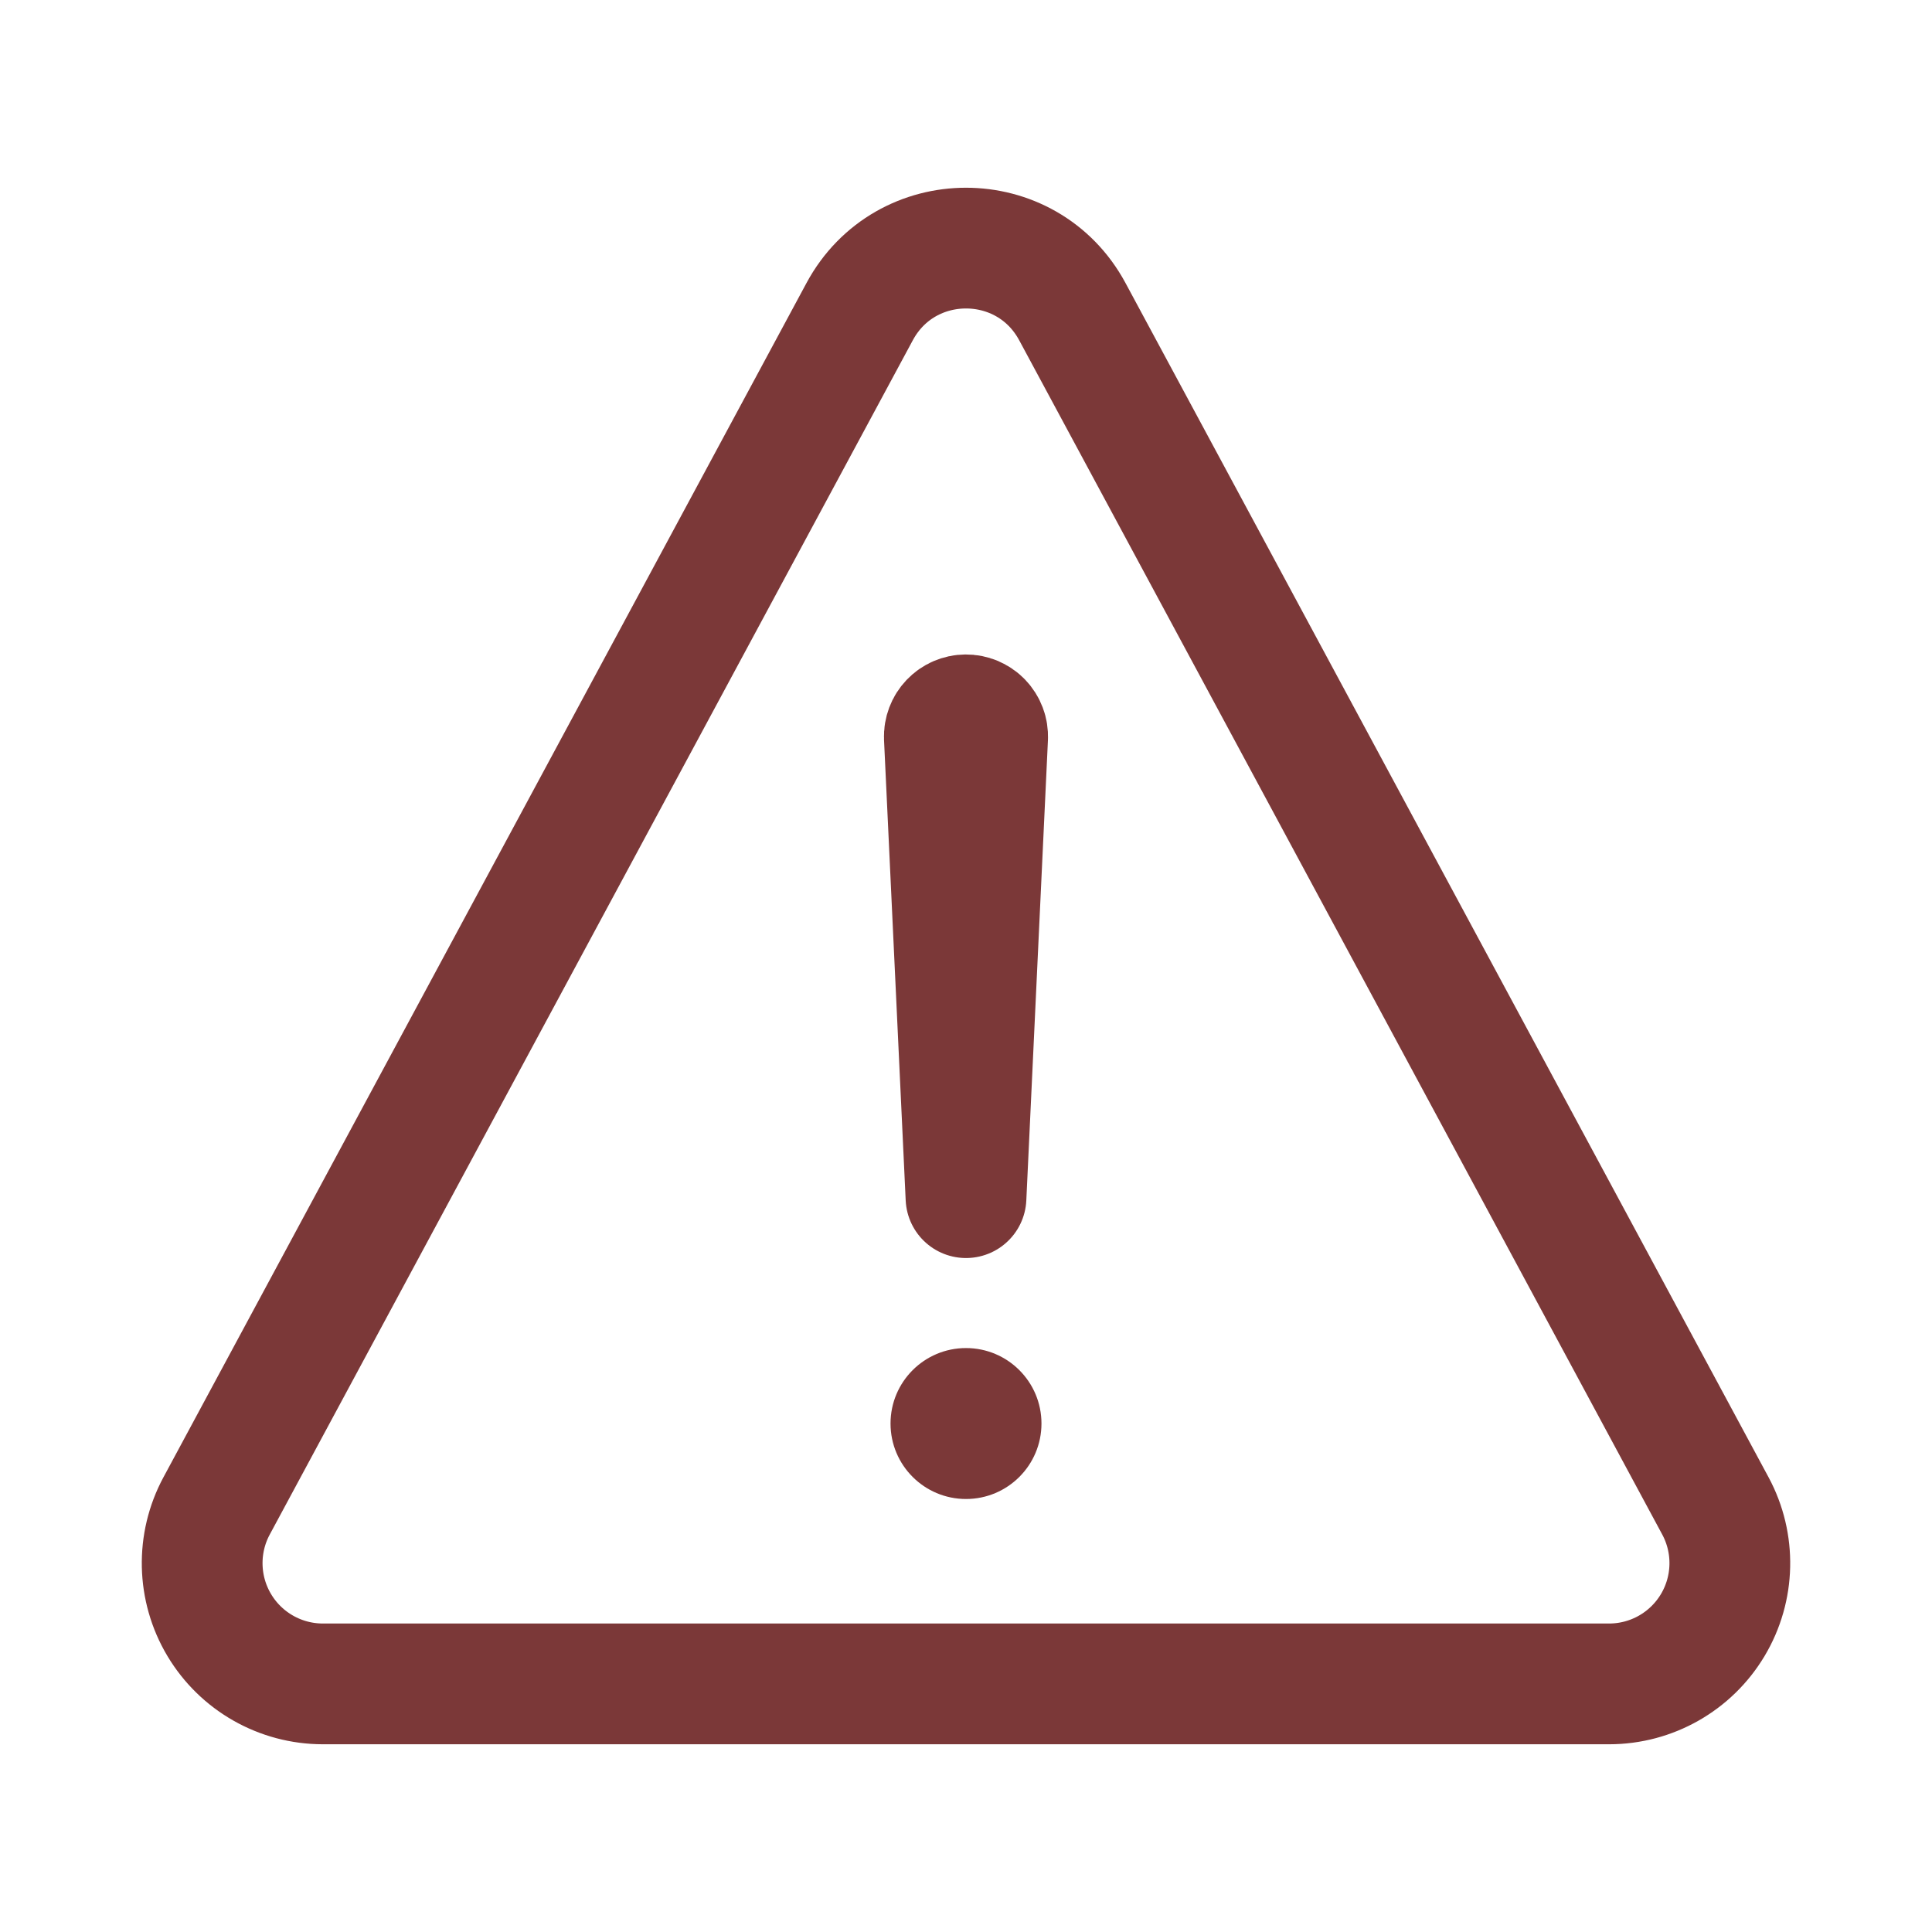
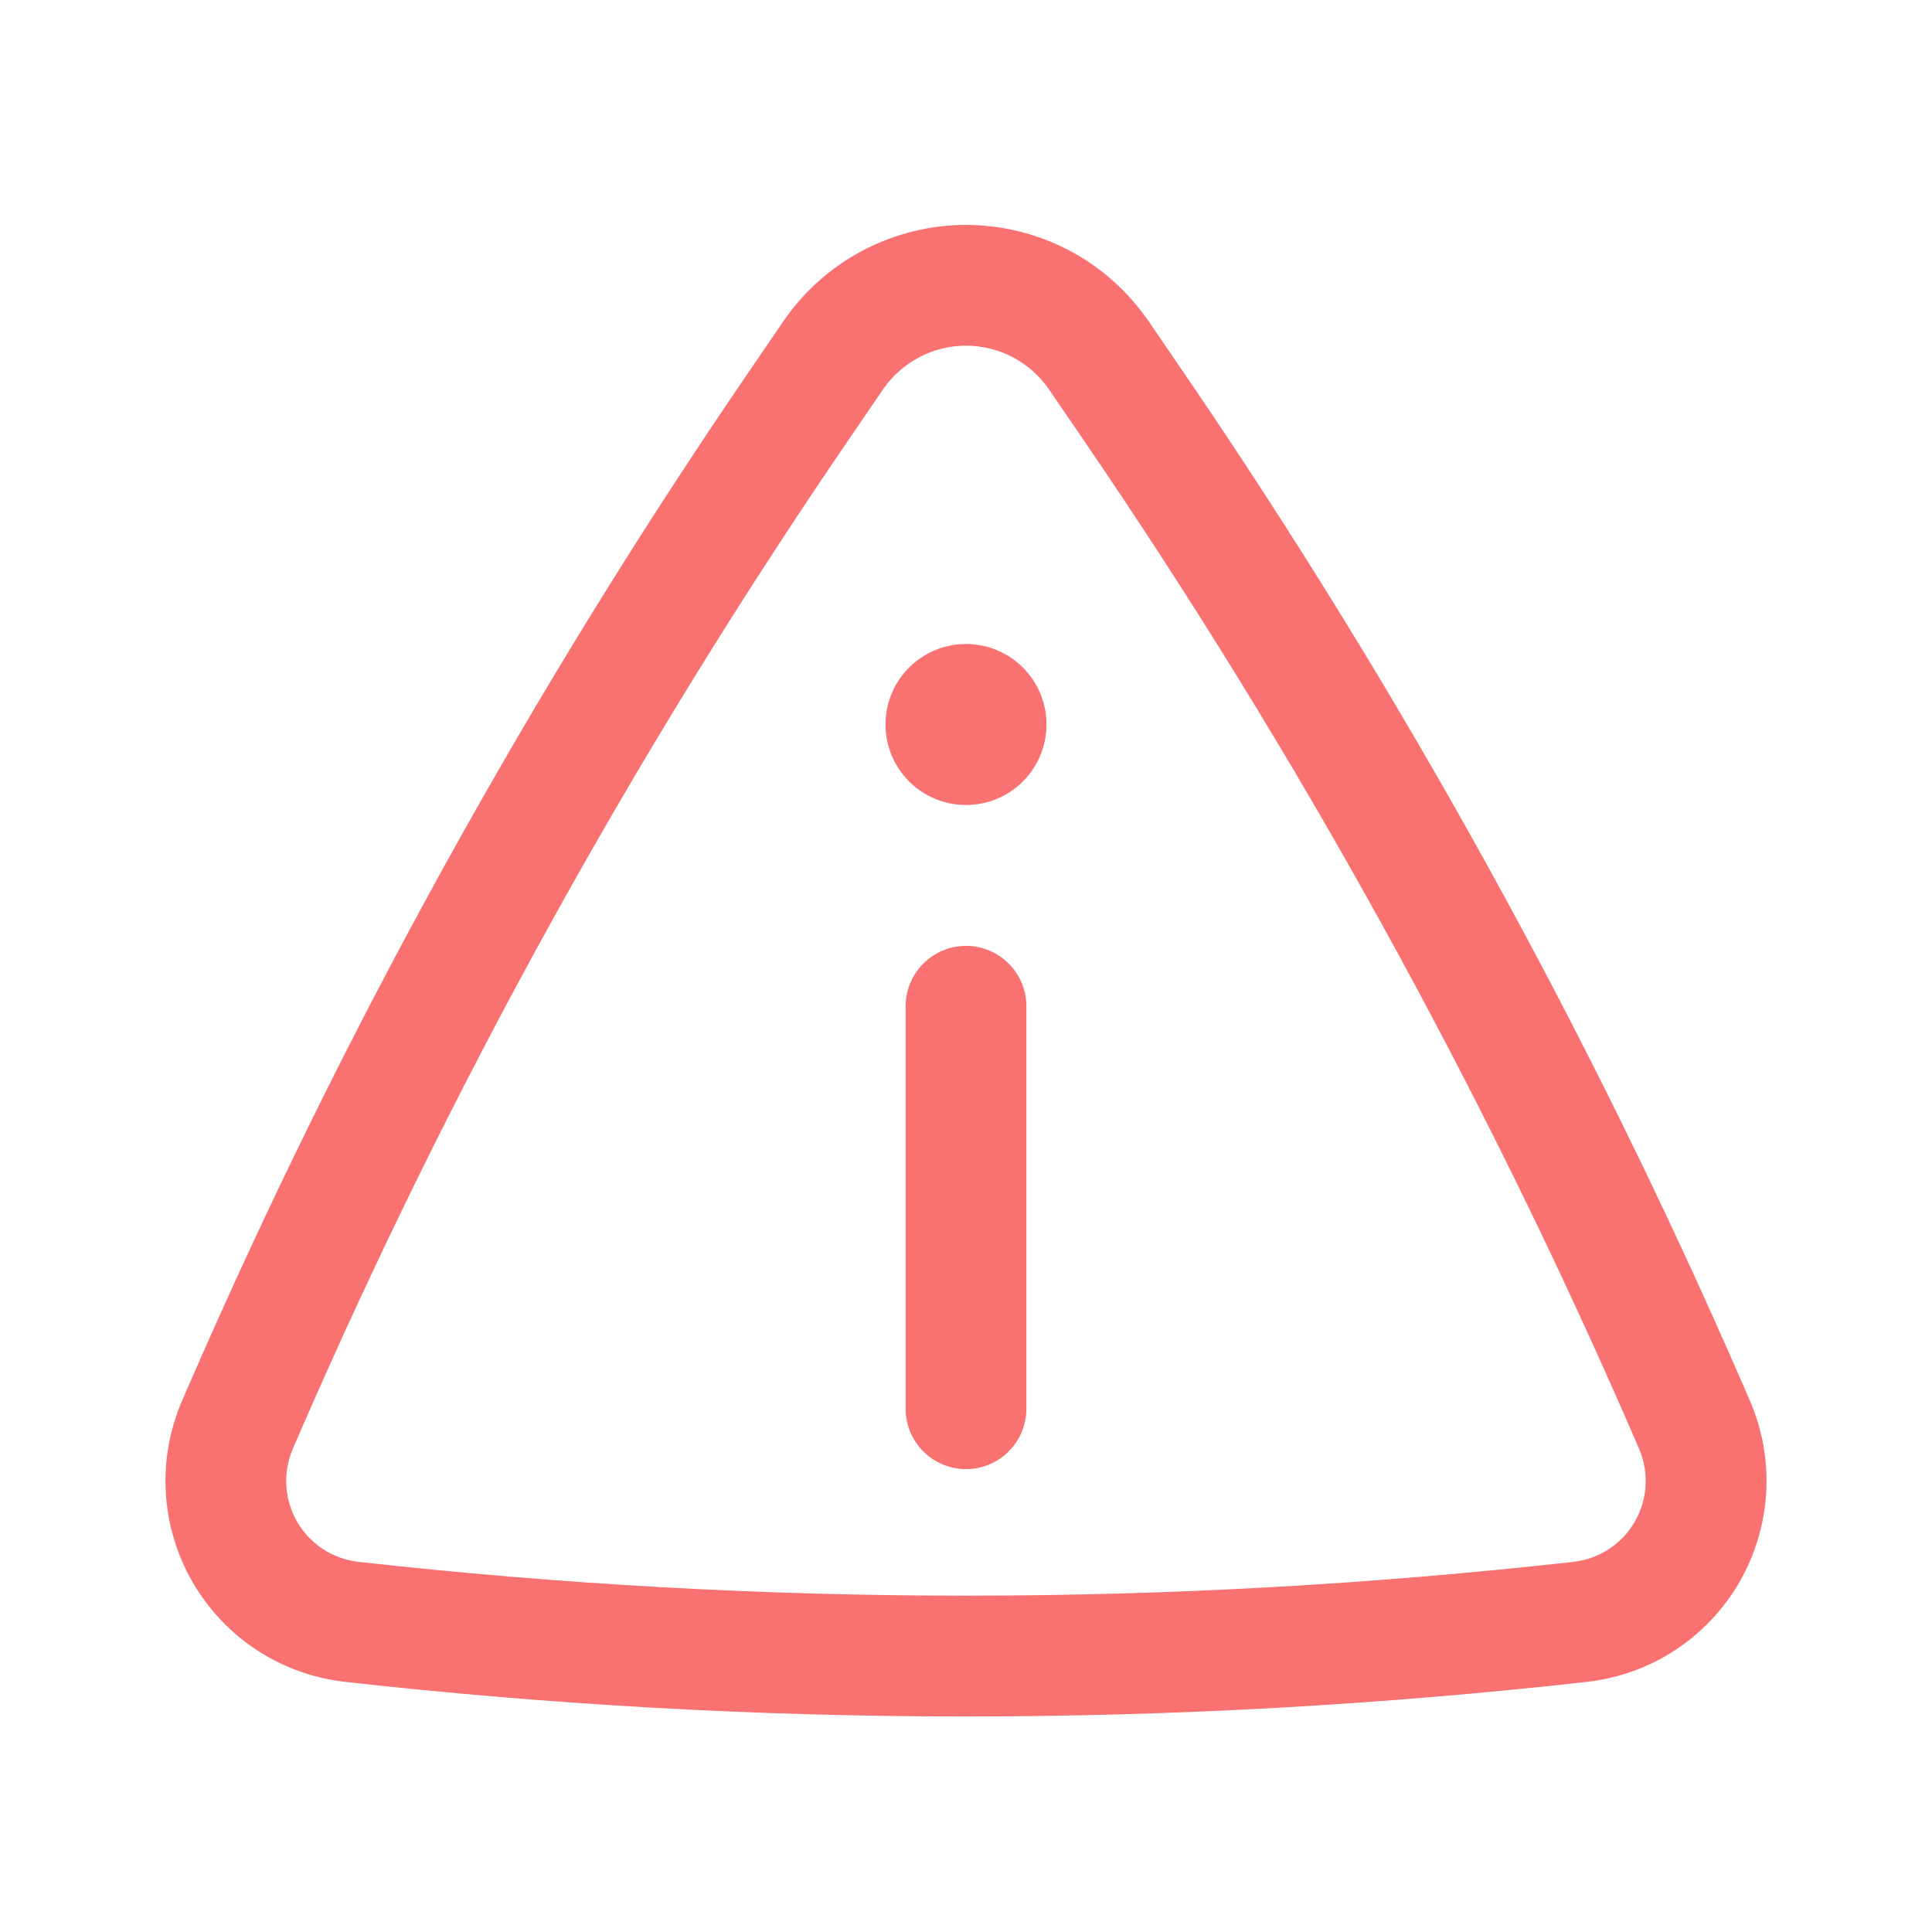
- <svg xmlns="http://www.w3.org/2000/svg" viewBox="0 0 512 512">
-   <path d="M85.57,446.25H426.43a32,32,0,0,0,28.17-47.17L284.18,82.58c-12.09-22.44-44.27-22.44-56.36,0L57.4,399.08A32,32,0,0,0,85.57,446.25Z" style="fill:none;stroke:#7b3838;stroke-linecap:round;stroke-linejoin:round;stroke-width:32px" />
-   <path d="M250.26,195.39l5.74,122,5.73-121.95a5.74,5.74,0,0,0-5.79-6h0A5.74,5.74,0,0,0,250.26,195.39Z" style="fill:none;stroke:#7b3838;stroke-linecap:round;stroke-linejoin:round;stroke-width:32px" />
-   <path d="M256,397.25a20,20,0,1,1,20-20A20,20,0,0,1,256,397.25Z" style="fill: #7b3838;" />
+ <svg xmlns="http://www.w3.org/2000/svg" width="24" height="24" viewBox="0 0 24 24" fill="none">
+   <path d="M13 9C13 9.265 12.895 9.52 12.707 9.707C12.52 9.895 12.265 10 12 10C11.735 10 11.48 9.895 11.293 9.707C11.105 9.52 11 9.265 11 9C11 8.735 11.105 8.48 11.293 8.293C11.48 8.105 11.735 8 12 8C12.265 8 12.52 8.105 12.707 8.293C12.895 8.48 13 8.735 13 9ZM12 11.75C12.199 11.75 12.39 11.829 12.53 11.97C12.671 12.11 12.75 12.301 12.75 12.5V17.5C12.75 17.699 12.671 17.89 12.53 18.03C12.39 18.171 12.199 18.25 12 18.25C11.801 18.25 11.61 18.171 11.47 18.03C11.329 17.89 11.25 17.699 11.25 17.5V12.5C11.25 12.301 11.329 12.11 11.47 11.97C11.61 11.829 11.801 11.75 12 11.75Z" fill="#F97171" />
+   <path fill-rule="evenodd" clip-rule="evenodd" d="M14.27 3.993C14.018 3.624 13.679 3.321 13.284 3.112C12.888 2.904 12.447 2.794 12 2.794C11.553 2.794 11.112 2.904 10.717 3.112C10.321 3.321 9.982 3.624 9.73 3.993L9.298 4.625C6.592 8.584 4.267 12.79 2.354 17.188L2.264 17.396C2.107 17.756 2.037 18.149 2.06 18.541C2.082 18.933 2.197 19.315 2.393 19.655C2.59 19.995 2.864 20.285 3.193 20.5C3.522 20.715 3.897 20.849 4.288 20.893C9.413 21.466 14.587 21.466 19.712 20.893C20.103 20.849 20.478 20.715 20.807 20.5C21.136 20.285 21.41 19.995 21.607 19.655C21.803 19.315 21.918 18.933 21.94 18.541C21.963 18.149 21.893 17.756 21.736 17.396L21.646 17.188C19.733 12.79 17.408 8.584 14.702 4.625L14.27 3.993ZM10.968 4.839C11.083 4.671 11.237 4.534 11.417 4.439C11.596 4.344 11.797 4.294 12 4.294C12.203 4.294 12.404 4.344 12.584 4.439C12.763 4.534 12.917 4.671 13.032 4.839L13.464 5.471C16.116 9.352 18.395 13.475 20.27 17.786L20.36 17.994C20.423 18.139 20.451 18.297 20.442 18.455C20.433 18.613 20.387 18.766 20.308 18.903C20.229 19.04 20.119 19.157 19.986 19.243C19.854 19.33 19.703 19.384 19.546 19.402C14.531 19.962 9.469 19.962 4.454 19.402C4.297 19.384 4.146 19.33 4.013 19.244C3.881 19.157 3.77 19.041 3.691 18.904C3.612 18.767 3.566 18.613 3.557 18.455C3.548 18.297 3.576 18.139 3.639 17.994L3.729 17.786C5.604 13.475 7.883 9.352 10.536 5.471L10.968 4.839Z" fill="#F97171" />
</svg>
